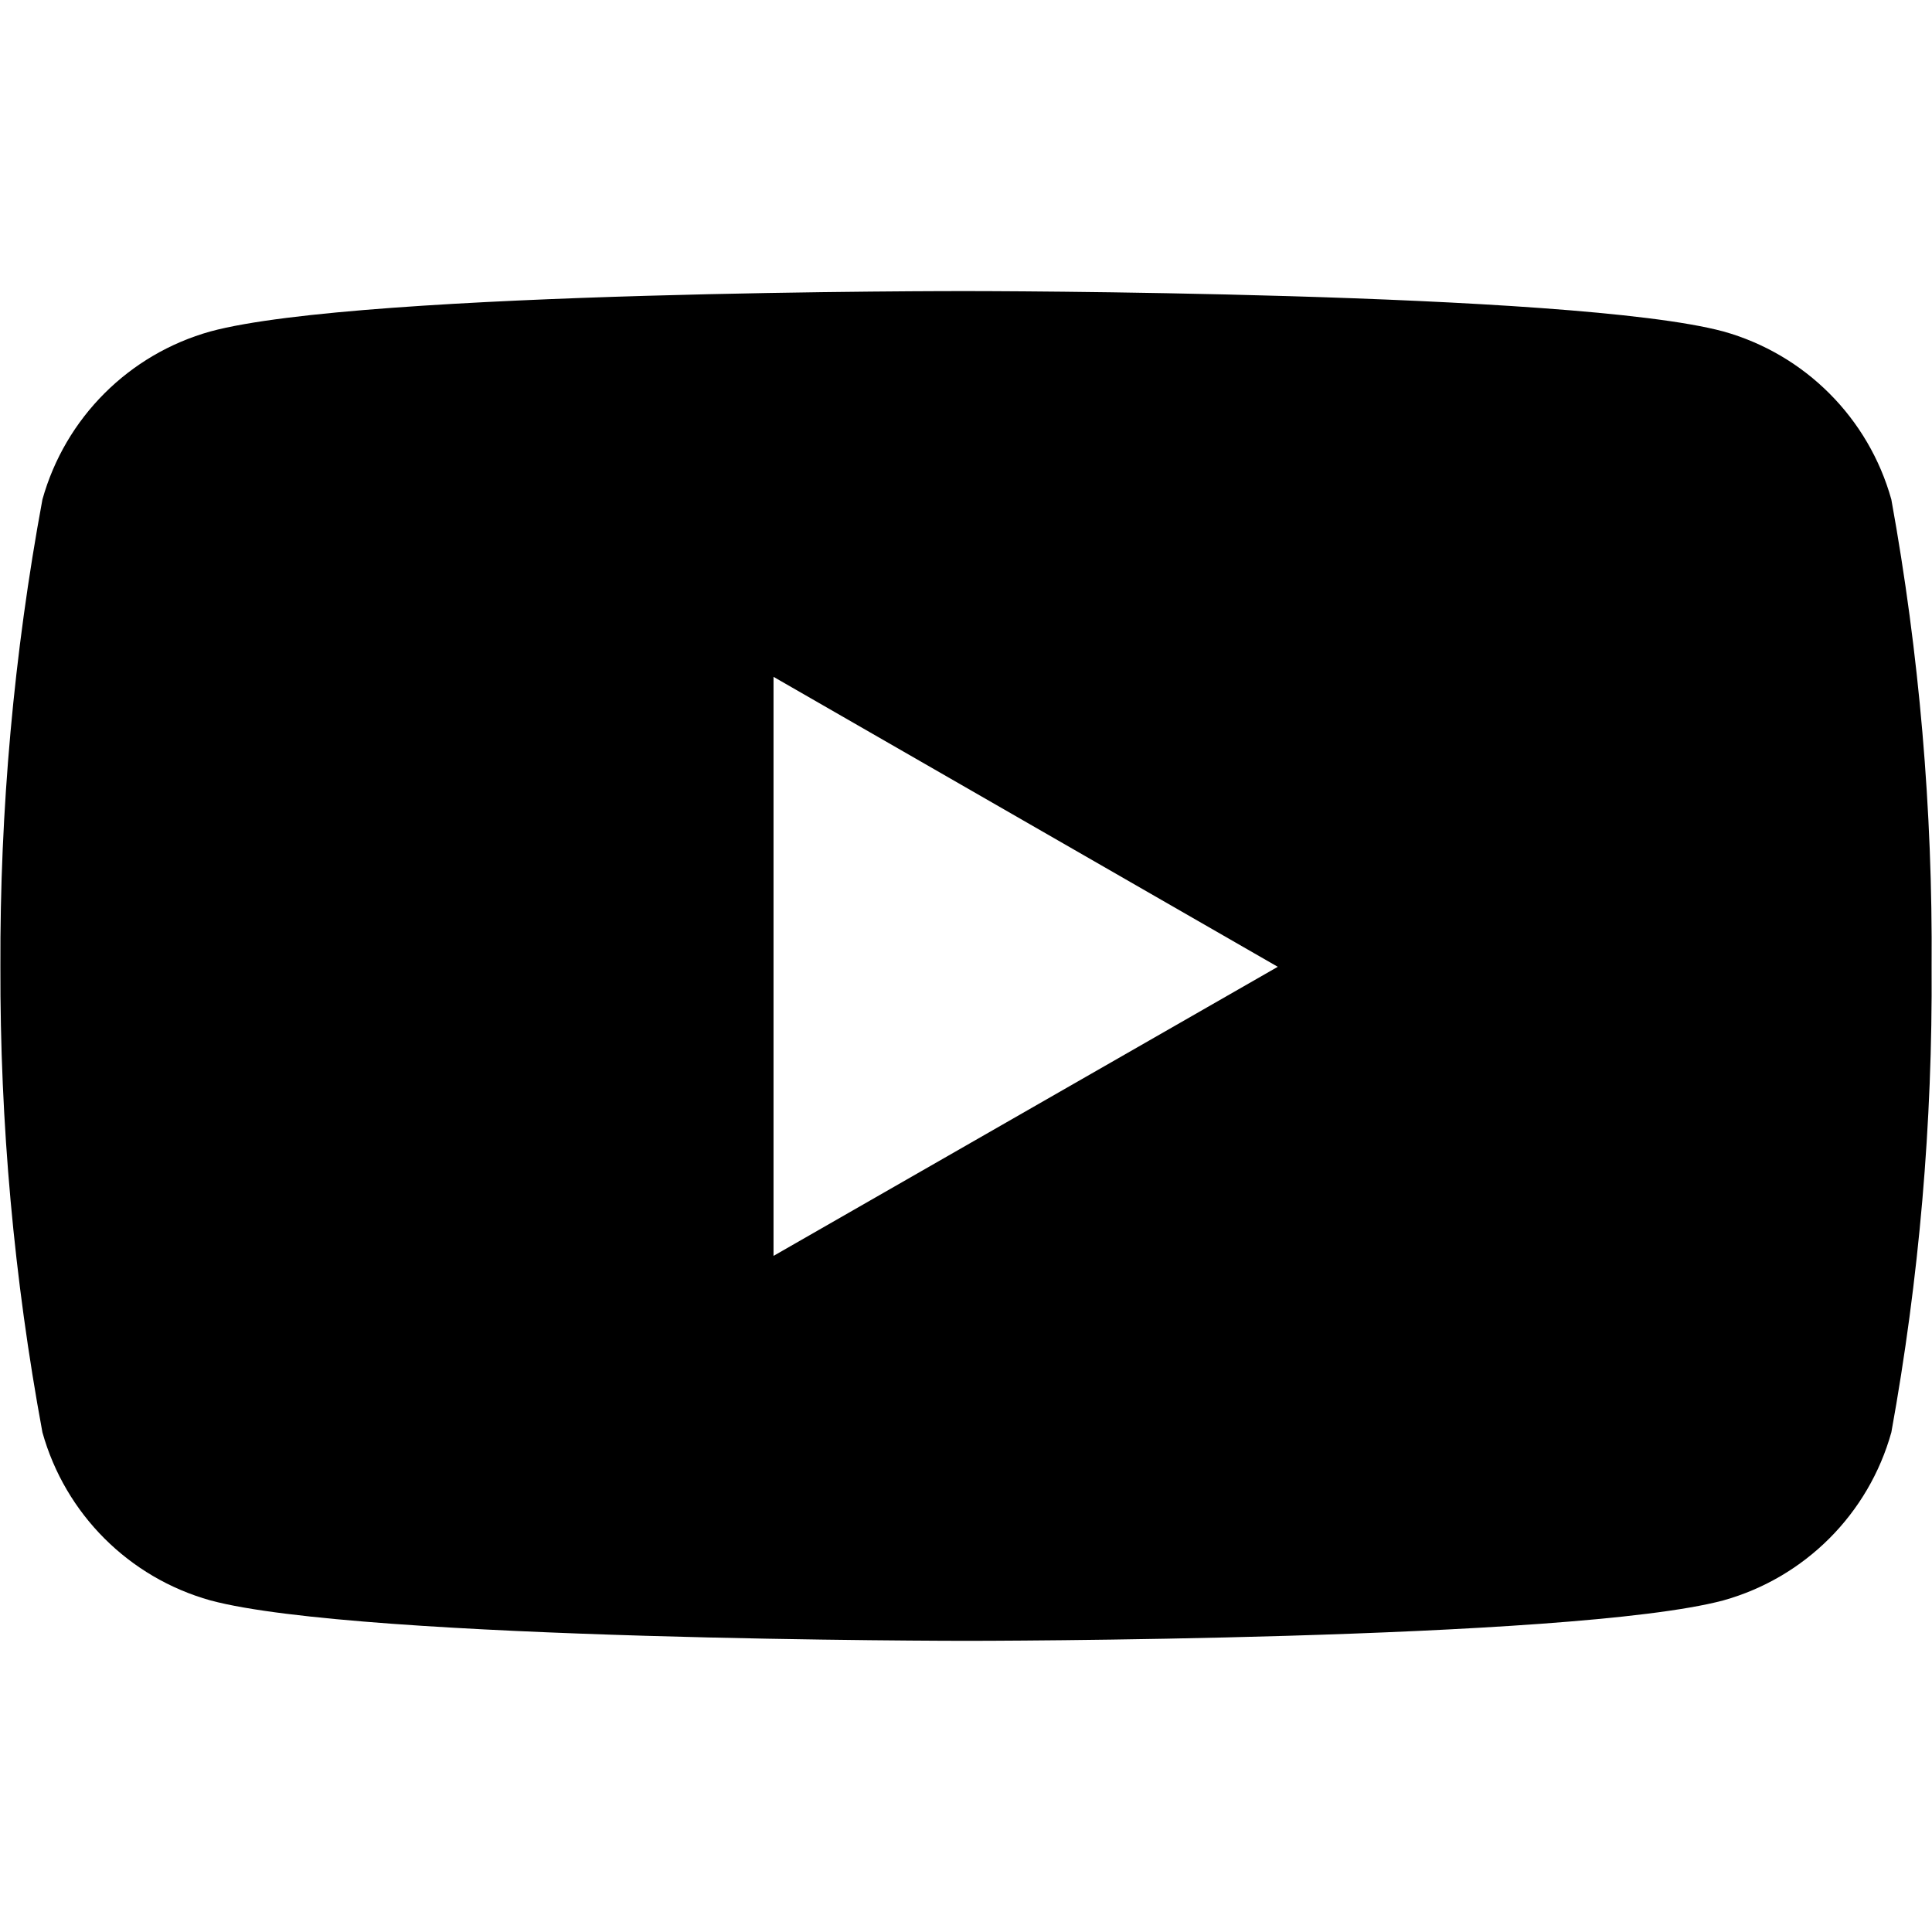
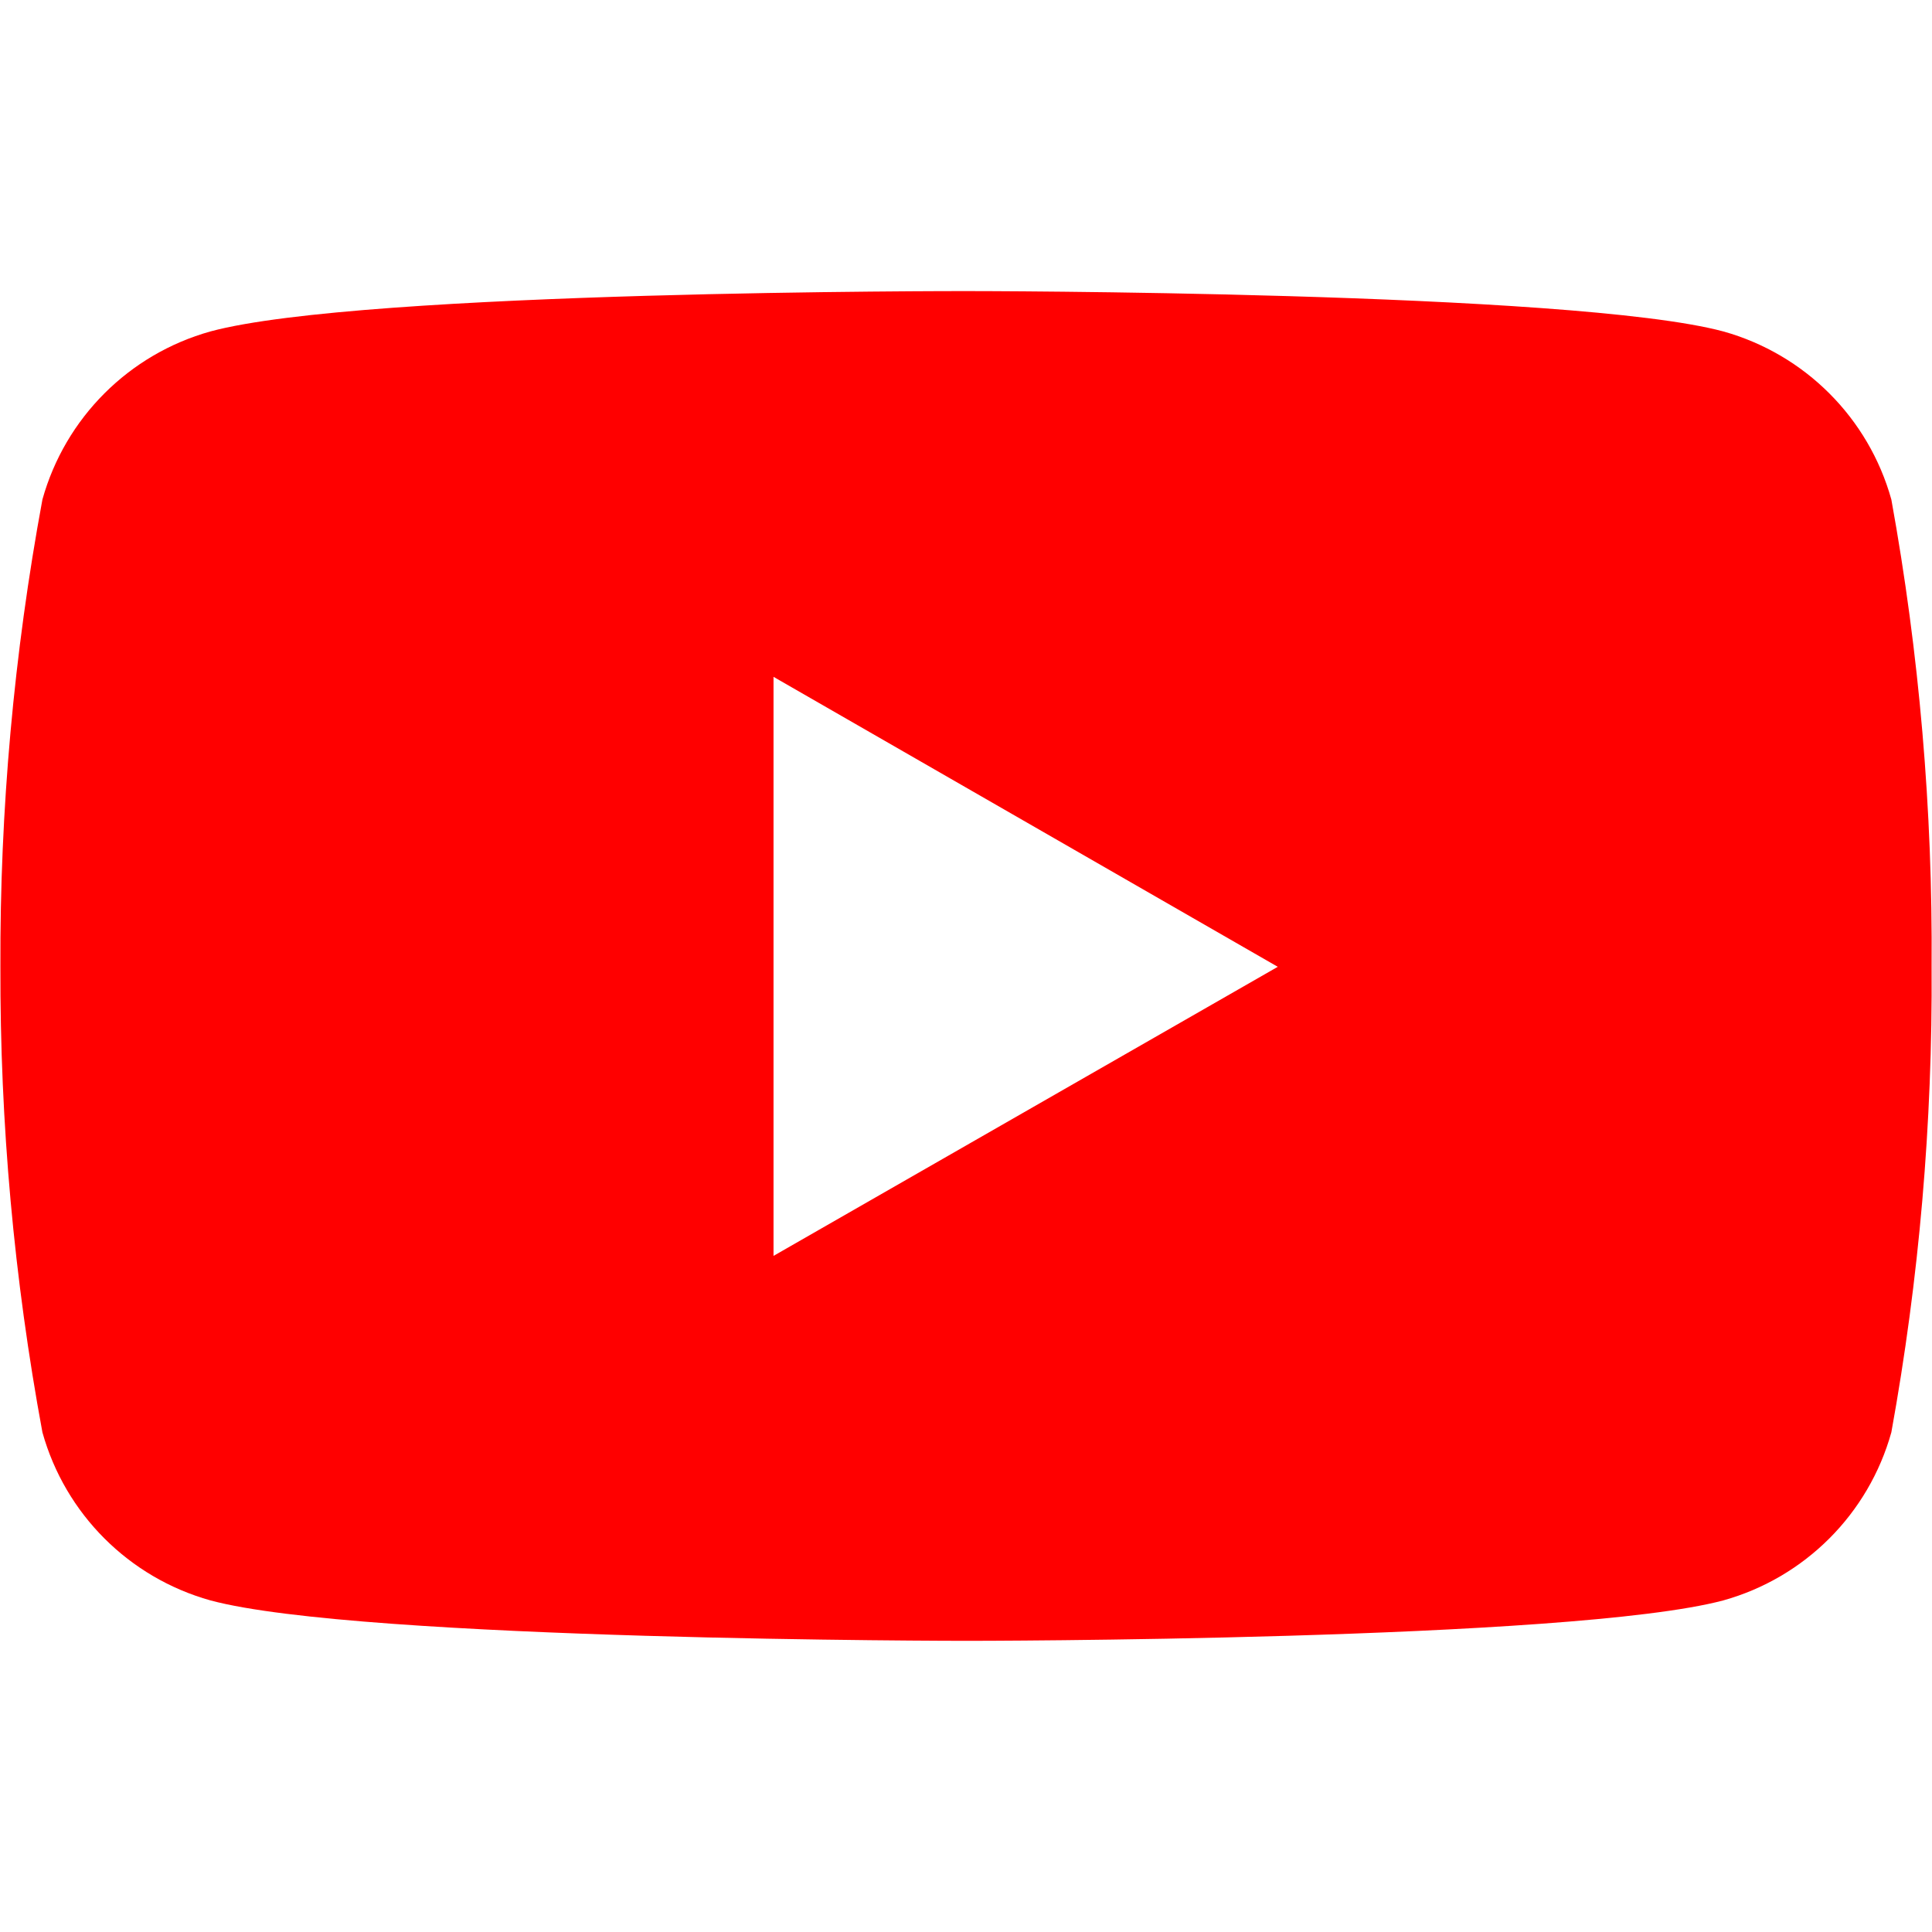
- <svg xmlns="http://www.w3.org/2000/svg" role="img" viewBox="0 0 24 24">
+ <svg xmlns="http://www.w3.org/2000/svg" role="img" viewBox="0 0 24 24" fill="#FF0000">
  <path d="M23.495 6.205a3.007 3.007 0 0 0-2.088-2.088c-1.87-.501-9.396-.501-9.396-.501s-7.507-.01-9.396.501A3.007 3.007 0 0 0 .527 6.205a31.247 31.247 0 0 0-.522 5.805 31.247 31.247 0 0 0 .522 5.783 3.007 3.007 0 0 0 2.088 2.088c1.868.502 9.396.502 9.396.502s7.506 0 9.396-.502a3.007 3.007 0 0 0 2.088-2.088 31.247 31.247 0 0 0 .5-5.783 31.247 31.247 0 0 0-.5-5.805zM9.609 15.601V8.408l6.264 3.602z" />
</svg>
